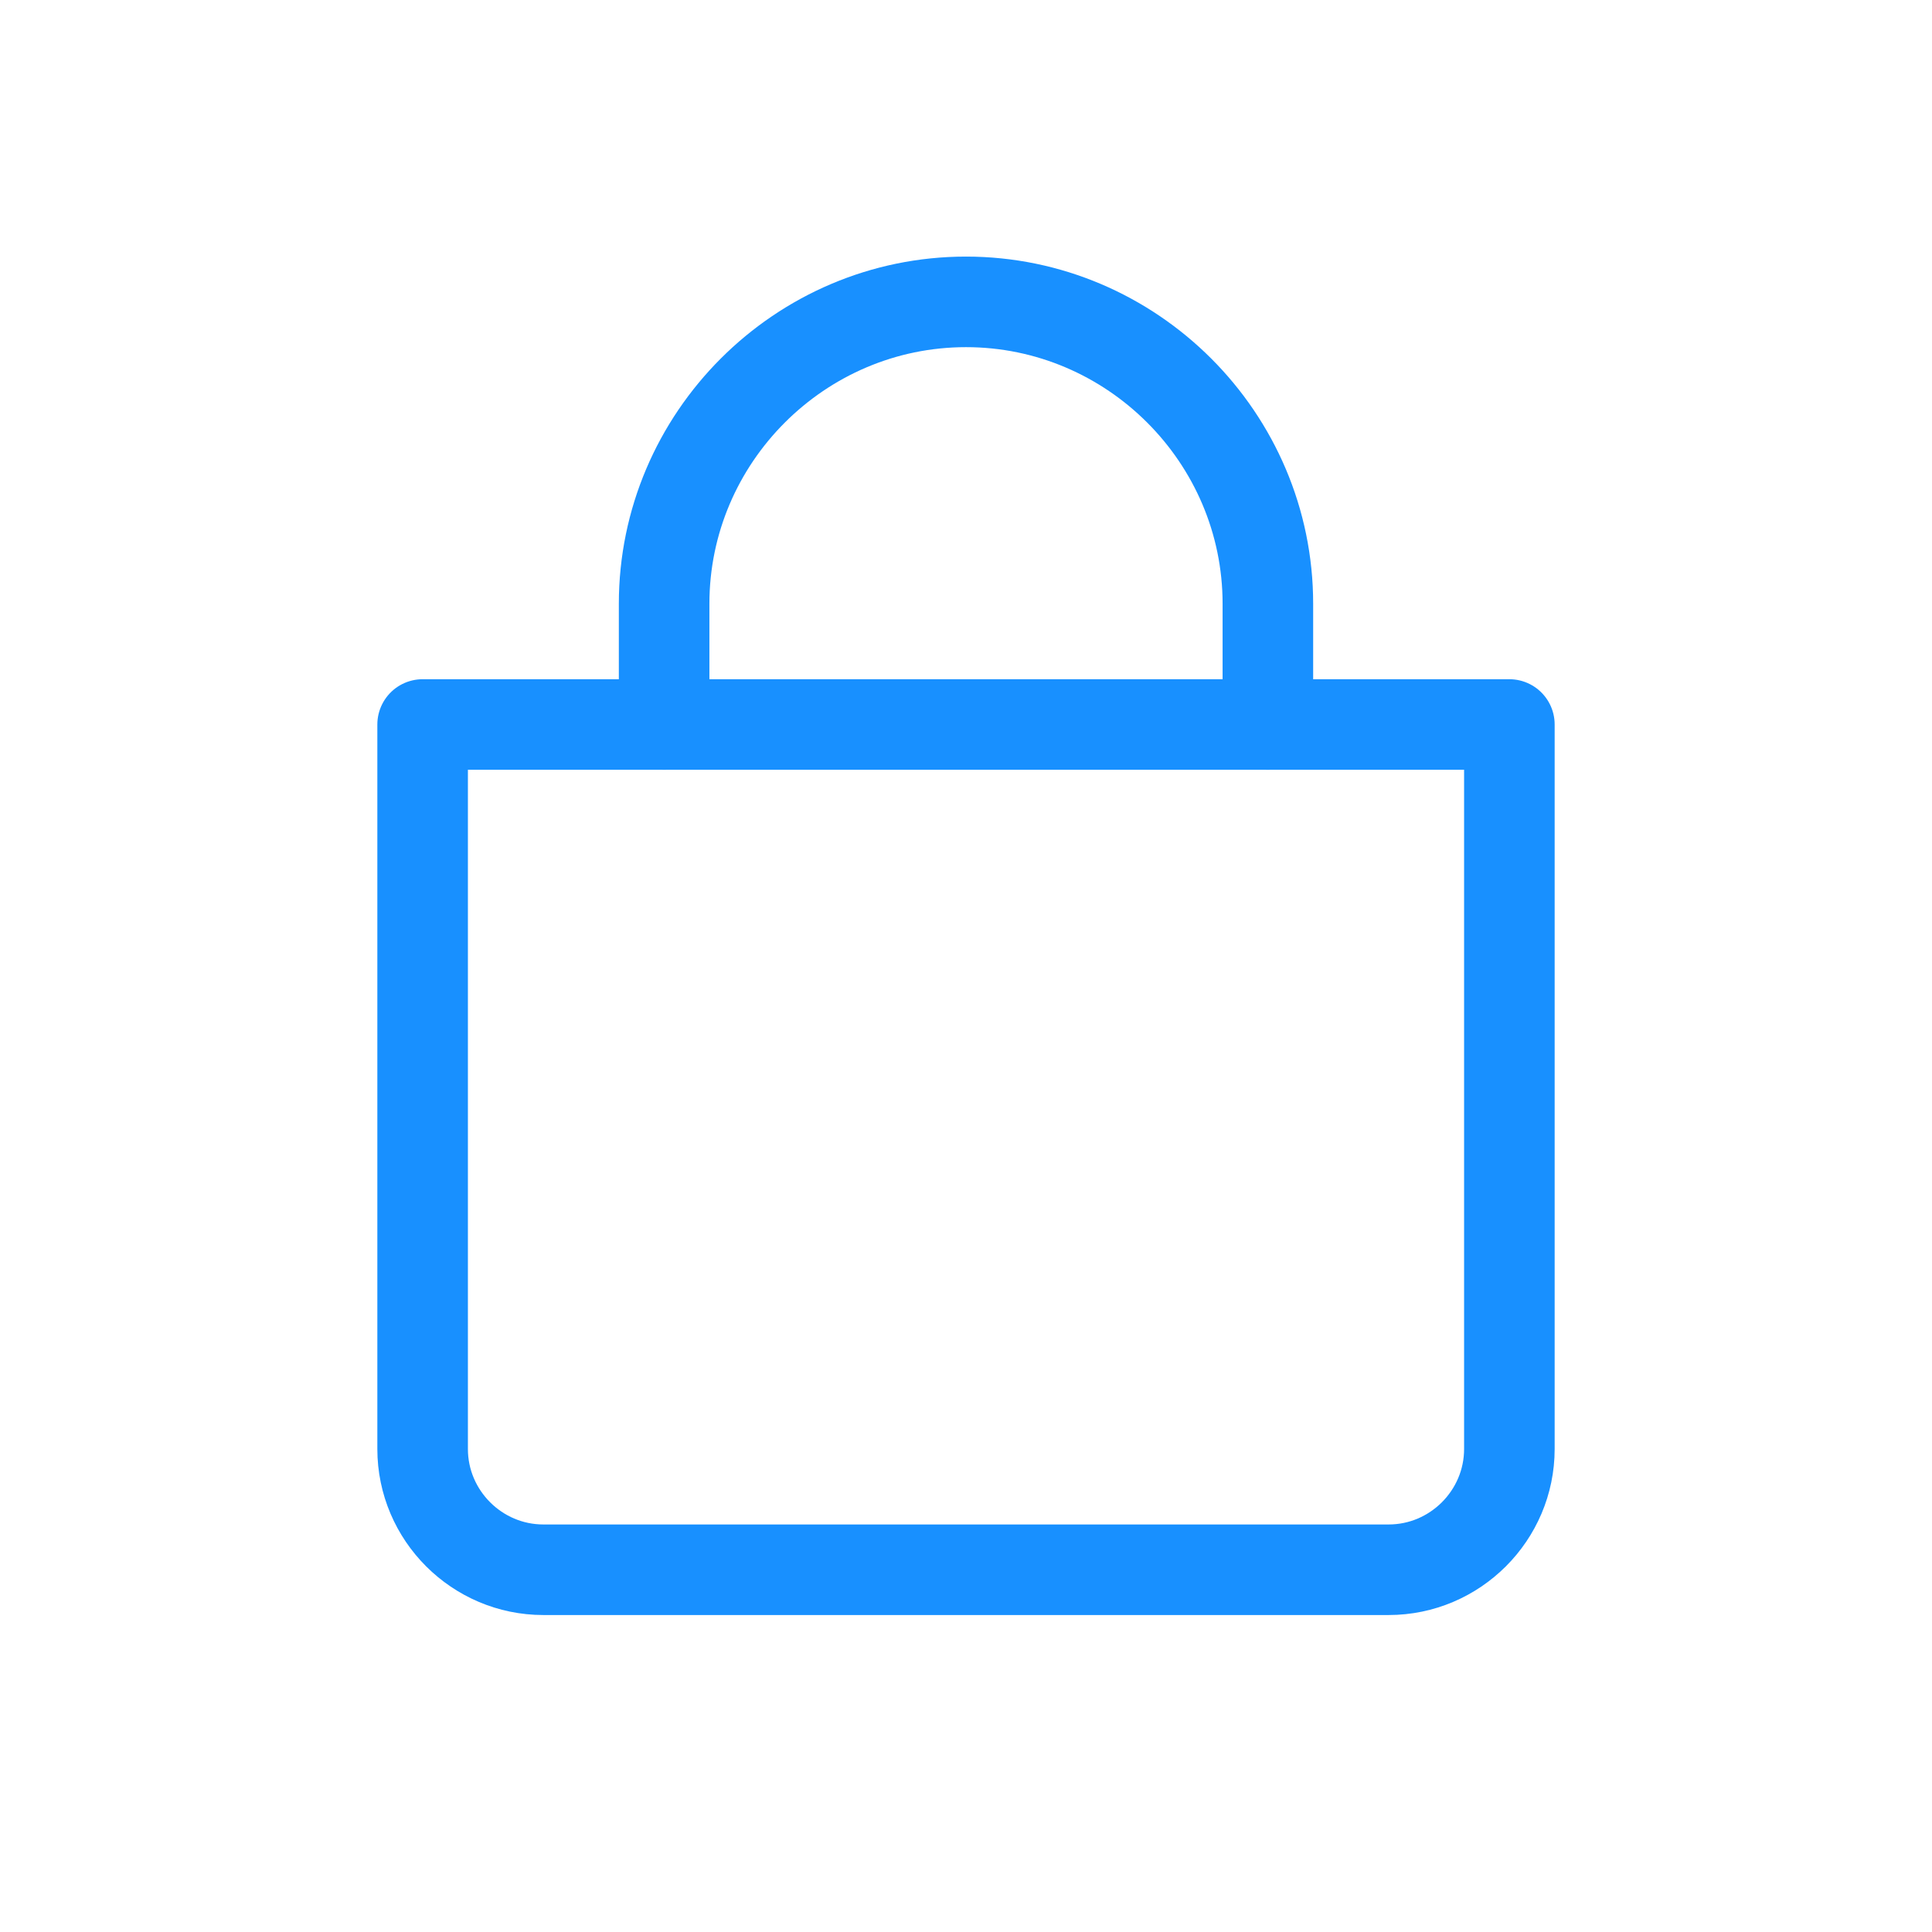
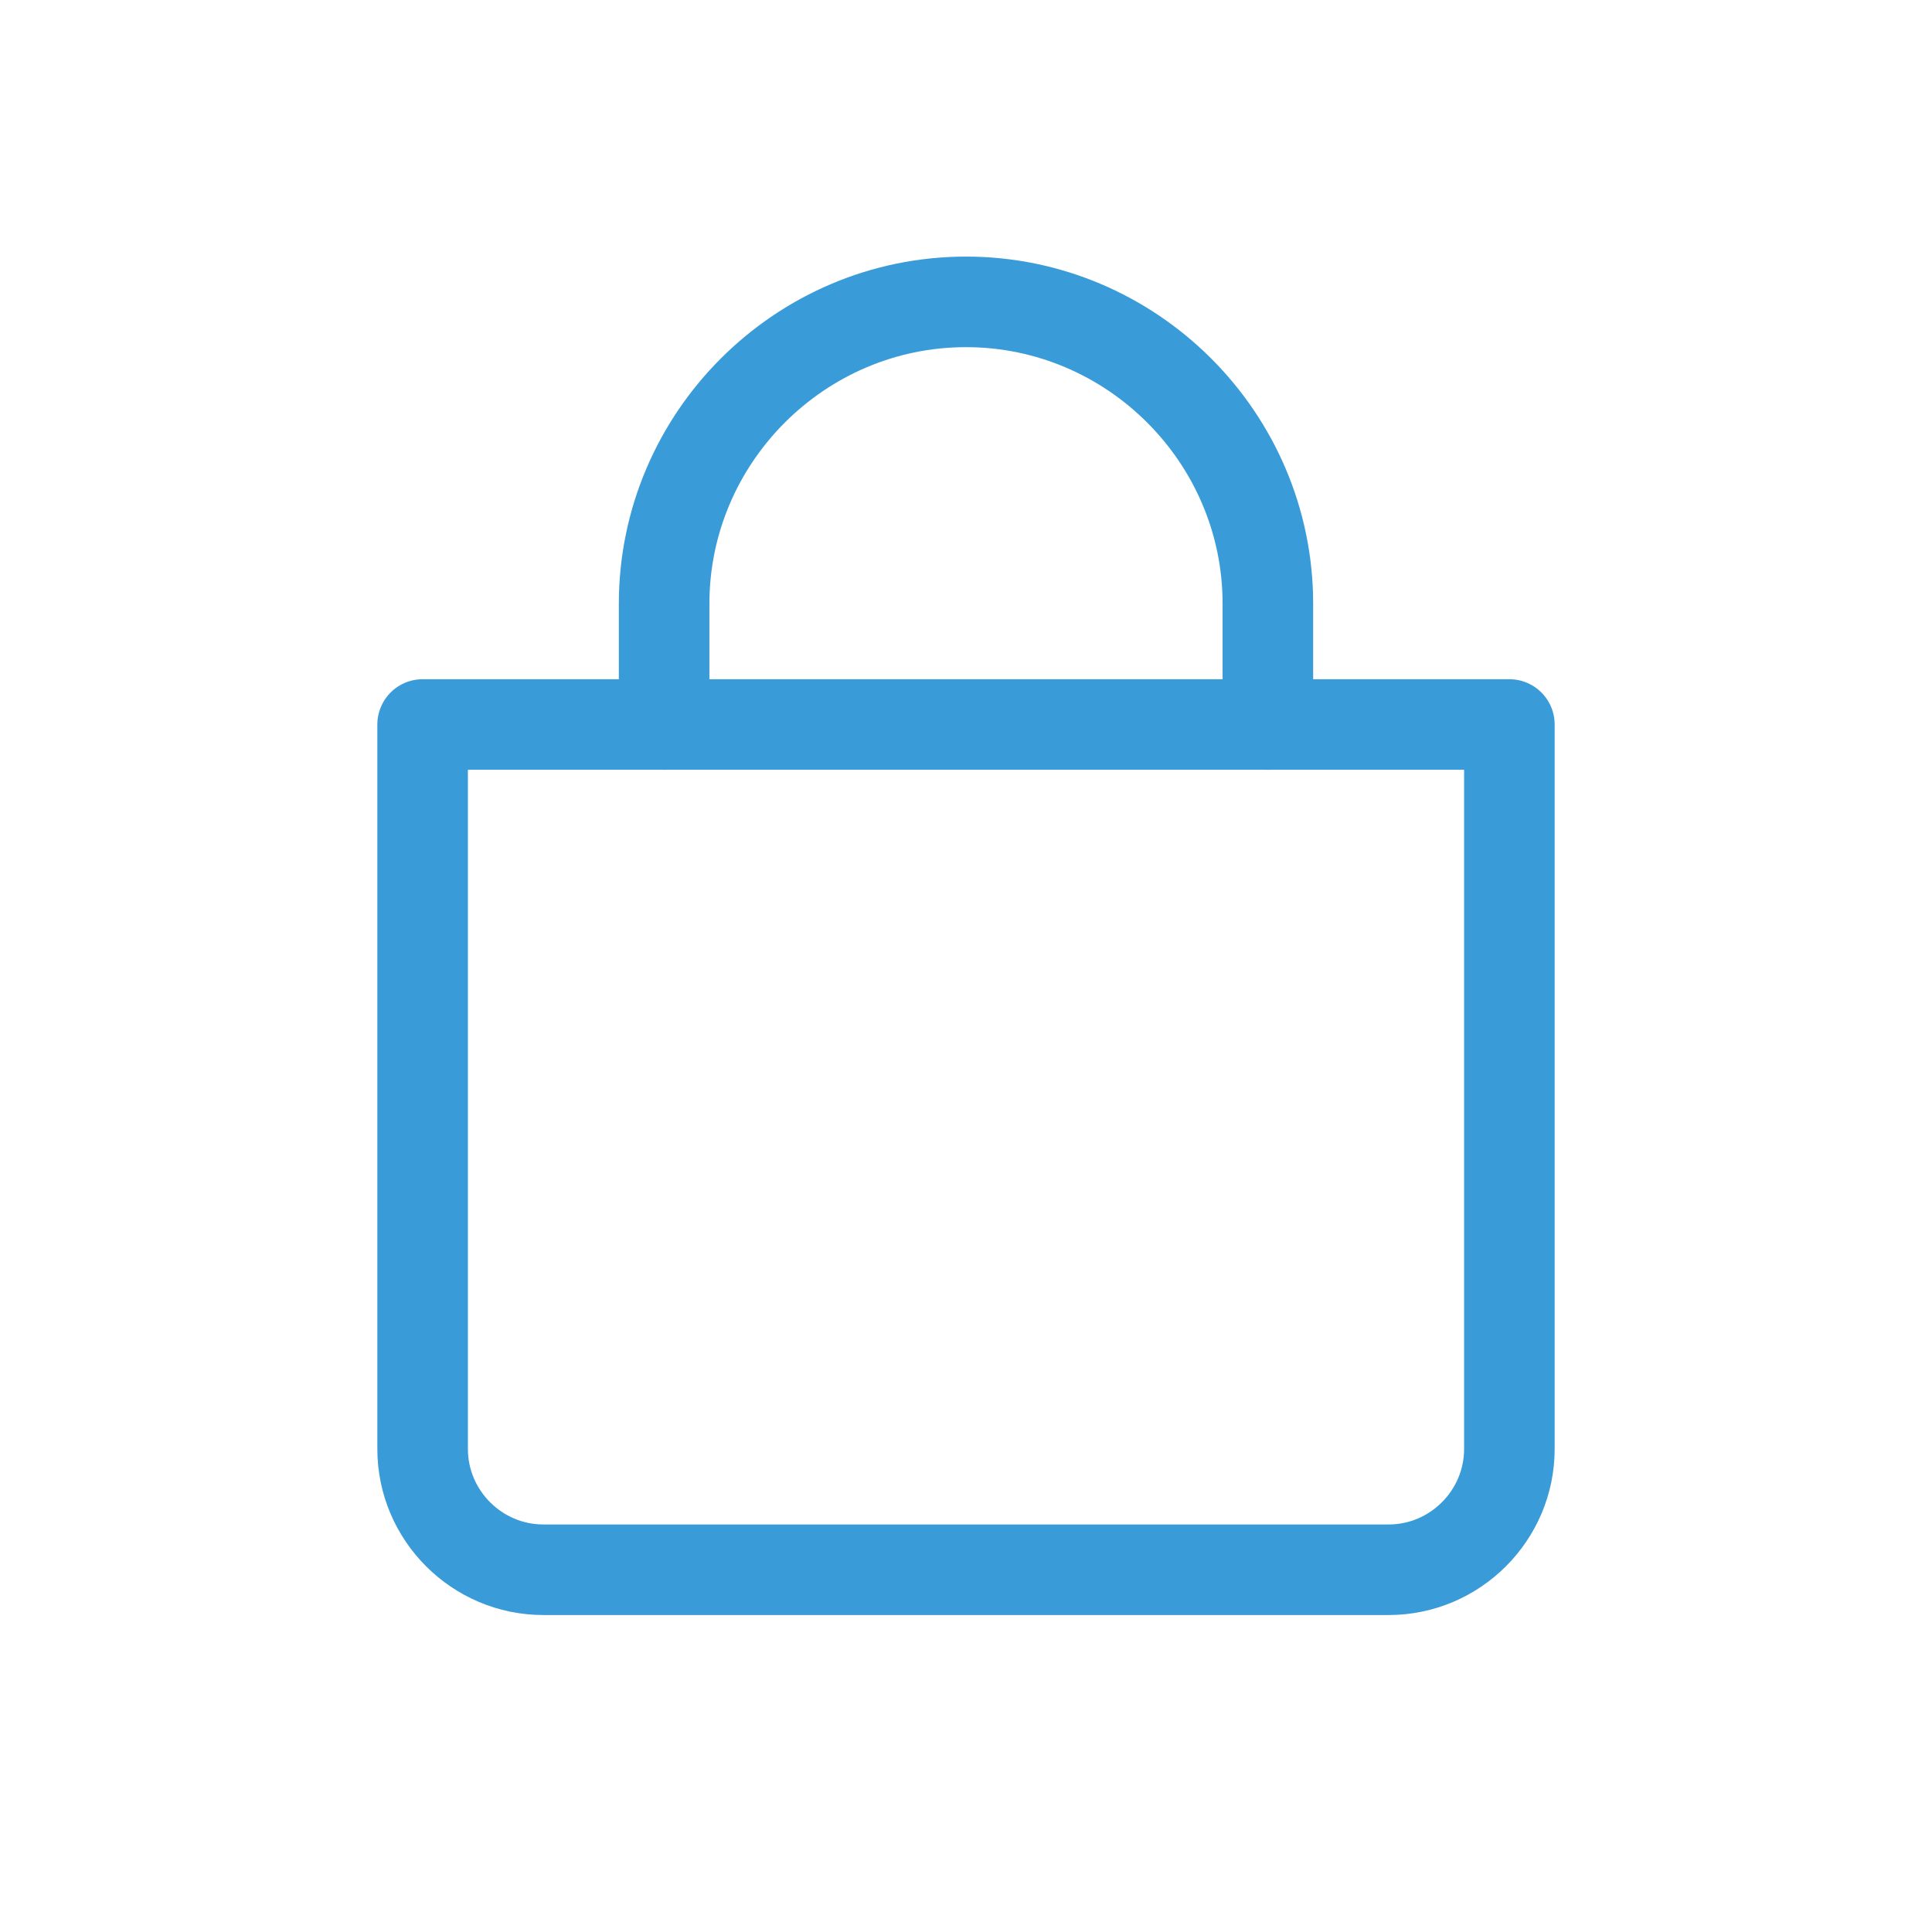
<svg xmlns="http://www.w3.org/2000/svg" width="64" height="64" viewBox="0 0 64 64">
  <rect width="64" height="64" fill="none" />
-   <path d="M22 24v-4c0-5.5 4.5-10 10-10s10 4.5 10 10v4" fill="none" stroke="#1890ff" stroke-width="3" stroke-linecap="round" />
-   <path d="M14 24h36v24c0 2.2-1.8 4-4 4H18c-2.2 0-4-1.8-4-4V24z" fill="none" stroke="#1890ff" stroke-width="3" stroke-linejoin="round" />
+   <path d="M22 24v-4c0-5.5 4.5-10 10-10s10 4.5 10 10v4" fill="none" stroke="#3A9BD9" stroke-width="3" stroke-linecap="round" />
+   <path d="M14 24h36v24c0 2.2-1.8 4-4 4H18c-2.2 0-4-1.8-4-4V24z" fill="none" stroke="#3A9BD9" stroke-width="3" stroke-linejoin="round" />
</svg>
